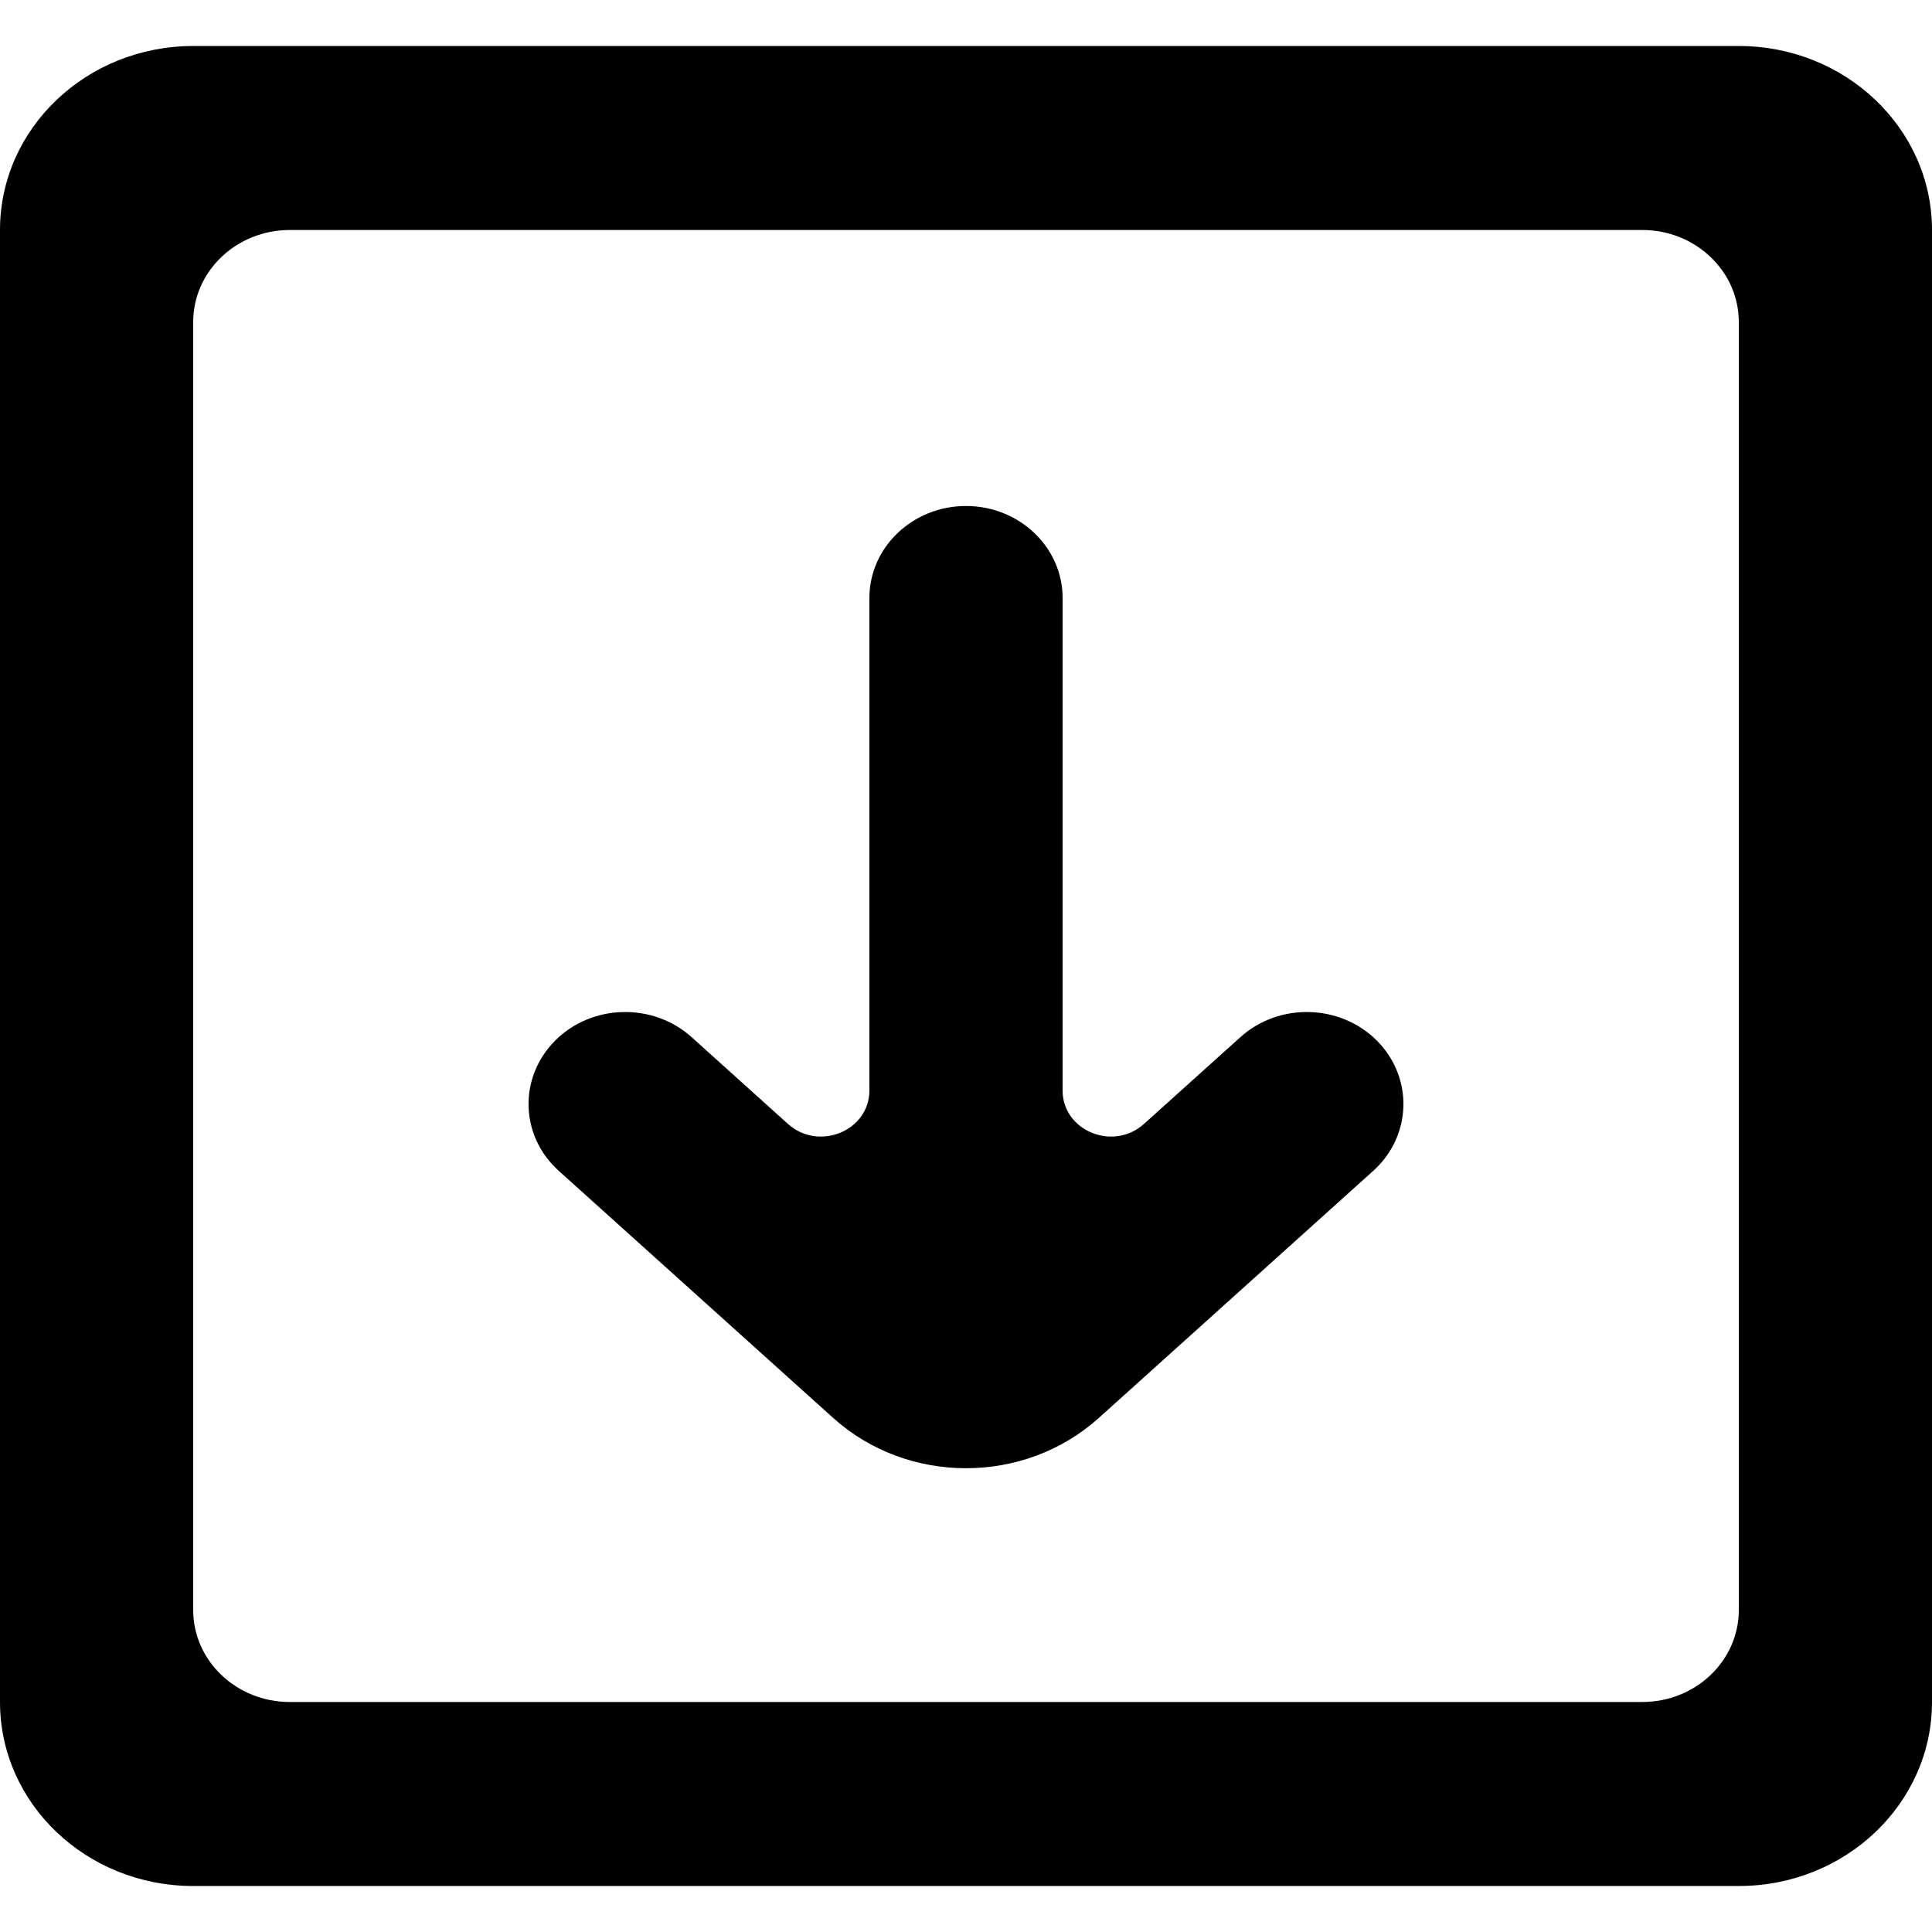
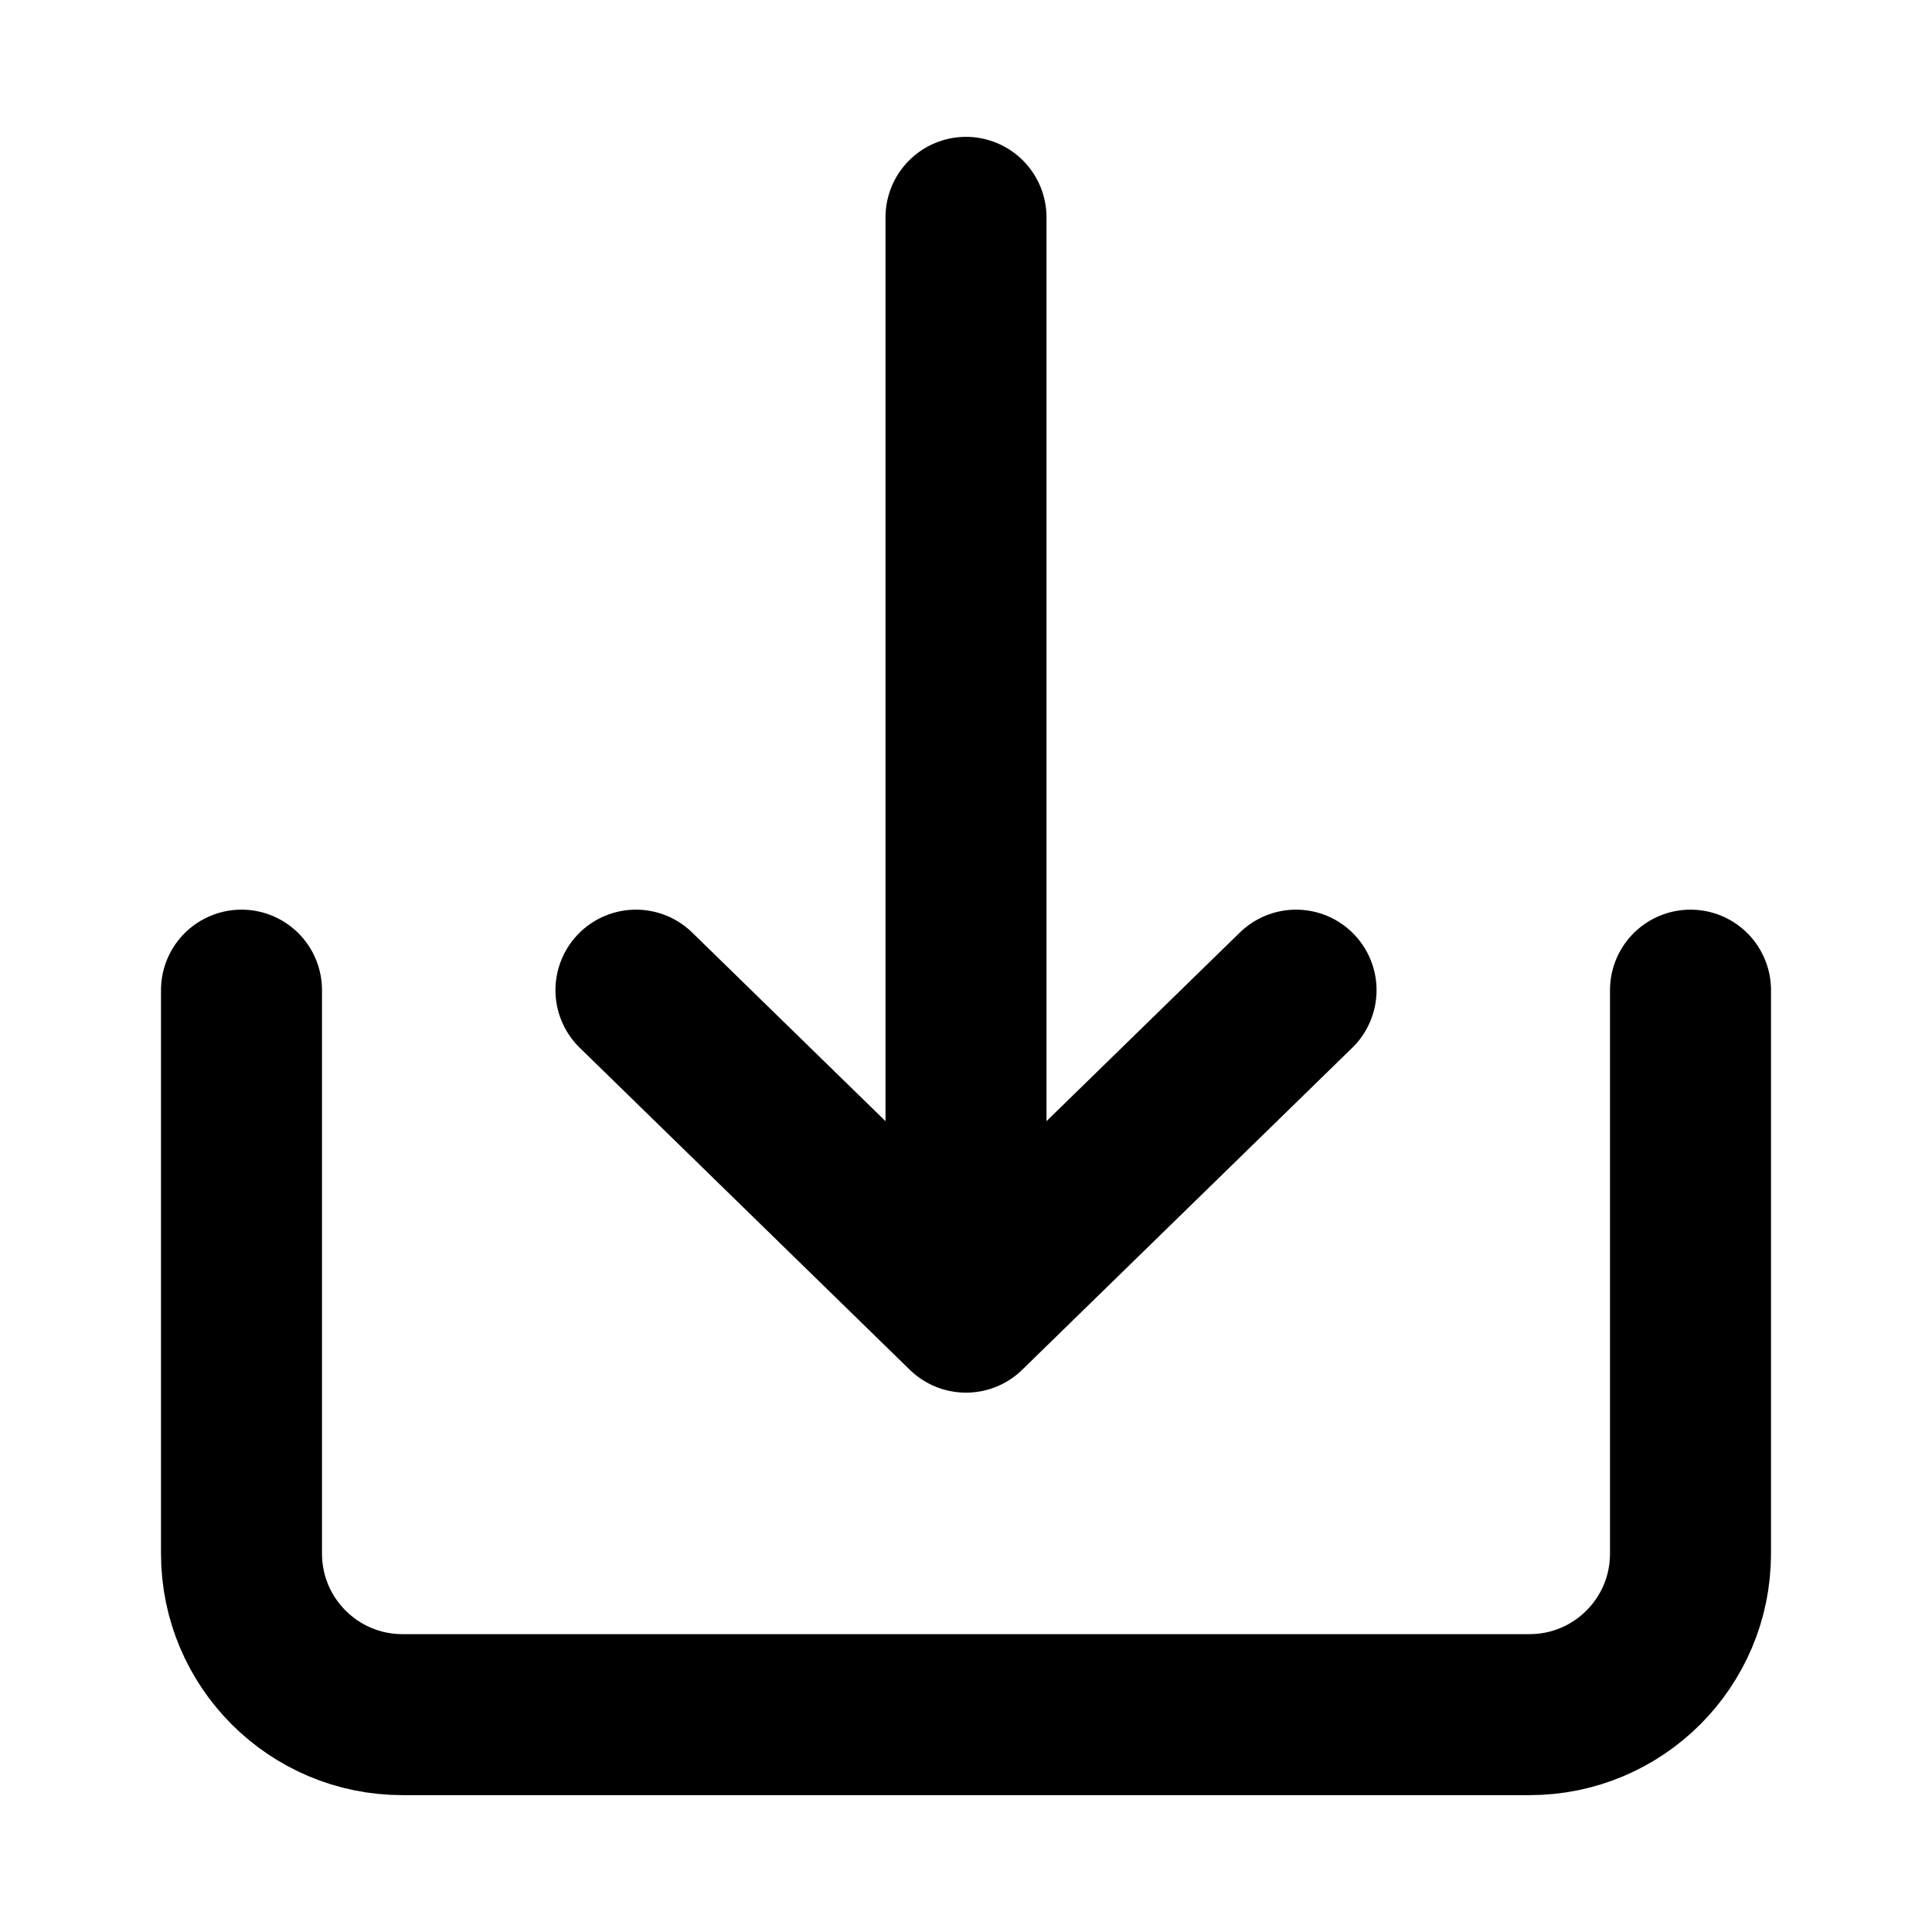
- <svg xmlns="http://www.w3.org/2000/svg" width="800px" height="800px" viewBox="0 -0.5 21 21" version="1.1">
-   <defs>
- 
- </defs>
-   <g id="Page-1" stroke="none" stroke-width="1" fill="none" fill-rule="evenodd">
-     <g id="Dribbble-Light-Preview" transform="translate(-339, -480)" fill="#000000">
-       <g id="icons" transform="translate(56, 160)">
-         <path d="M297.926,332.227 L294.943,334.913 C294.133,335.641 292.867,335.641 292.057,334.913 L289.074,332.227 C288.652,331.848 288.634,331.215 289.032,330.813 L289.032,330.813 C289.43,330.412 290.095,330.394 290.517,330.773 L291.564,331.716 C291.899,332.018 292.45,331.792 292.45,331.353 L292.45,326 C292.45,325.448 292.92,325 293.5,325 C294.08,325 294.55,325.448 294.55,326 L294.55,331.353 C294.55,331.792 295.101,332.018 295.435,331.716 L296.483,330.773 C296.904,330.394 297.569,330.412 297.968,330.813 L297.968,330.813 C298.366,331.215 298.347,331.848 297.926,332.227 M300.85,338 L286.15,338 C285.57,338 285.1,337.553 285.1,337 L285.1,323 C285.1,322.448 285.57,322 286.15,322 L300.85,322 C301.43,322 301.9,322.448 301.9,323 L301.9,337 C301.9,337.553 301.43,338 300.85,338 M283,322 L283,338 C283,339.105 283.94,340 285.1,340 L301.9,340 C303.059,340 304,339.105 304,338 L304,322 C304,320.896 303.059,320 301.9,320 L285.1,320 C283.94,320 283,320.896 283,322" id="download-[#1453]">
- 
- </path>
+ <svg xmlns="http://www.w3.org/2000/svg" width="800px" height="800px" viewBox="0 0 24 24">
+   <g id="Complete">
+     <g id="download">
+       <g>
+         <path d="M3,12.3v7a2,2,0,0,0,2,2H19a2,2,0,0,0,2-2v-7" fill="none" stroke="#000000" stroke-linecap="round" stroke-linejoin="round" stroke-width="2" />
+         <g>
+           <polyline data-name="Right" fill="none" id="Right-2" points="7.9 12.3 12 16.3 16.1 12.3" stroke="#000000" stroke-linecap="round" stroke-linejoin="round" stroke-width="2" />
+           <line fill="none" stroke="#000000" stroke-linecap="round" stroke-linejoin="round" stroke-width="2" x1="12" x2="12" y1="2.7" y2="14.2" />
+         </g>
      </g>
    </g>
  </g>
</svg>
